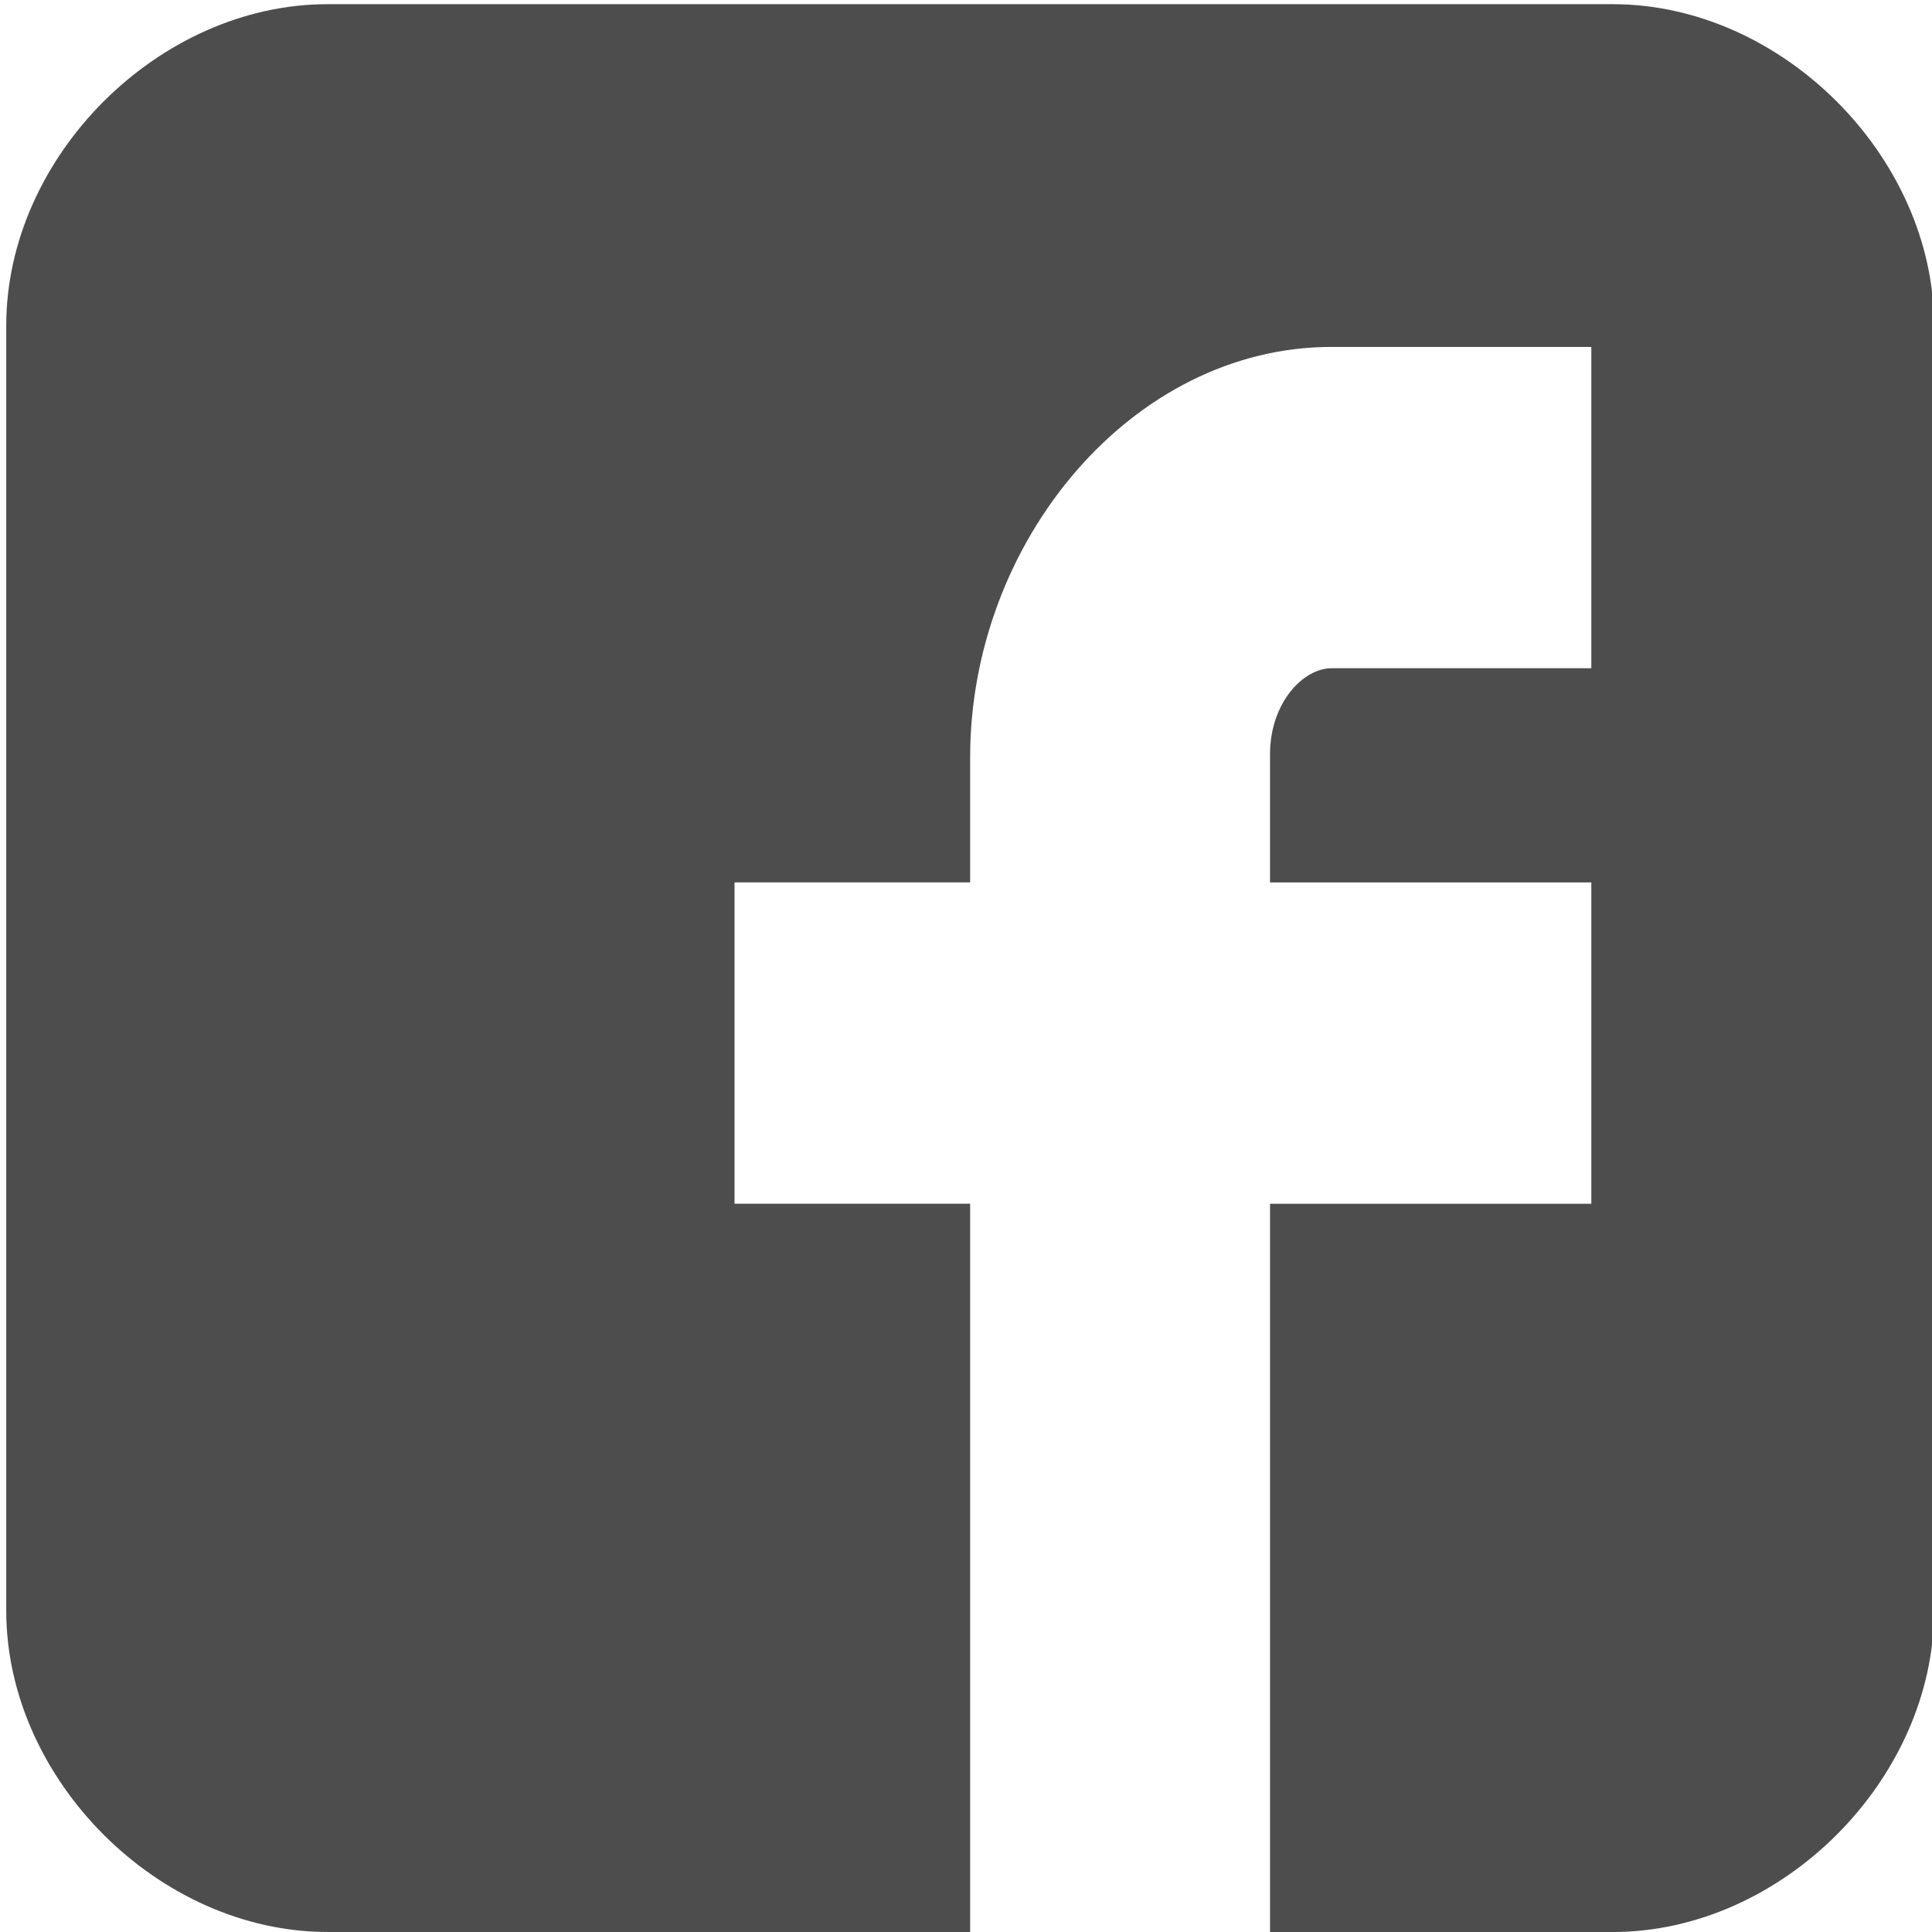
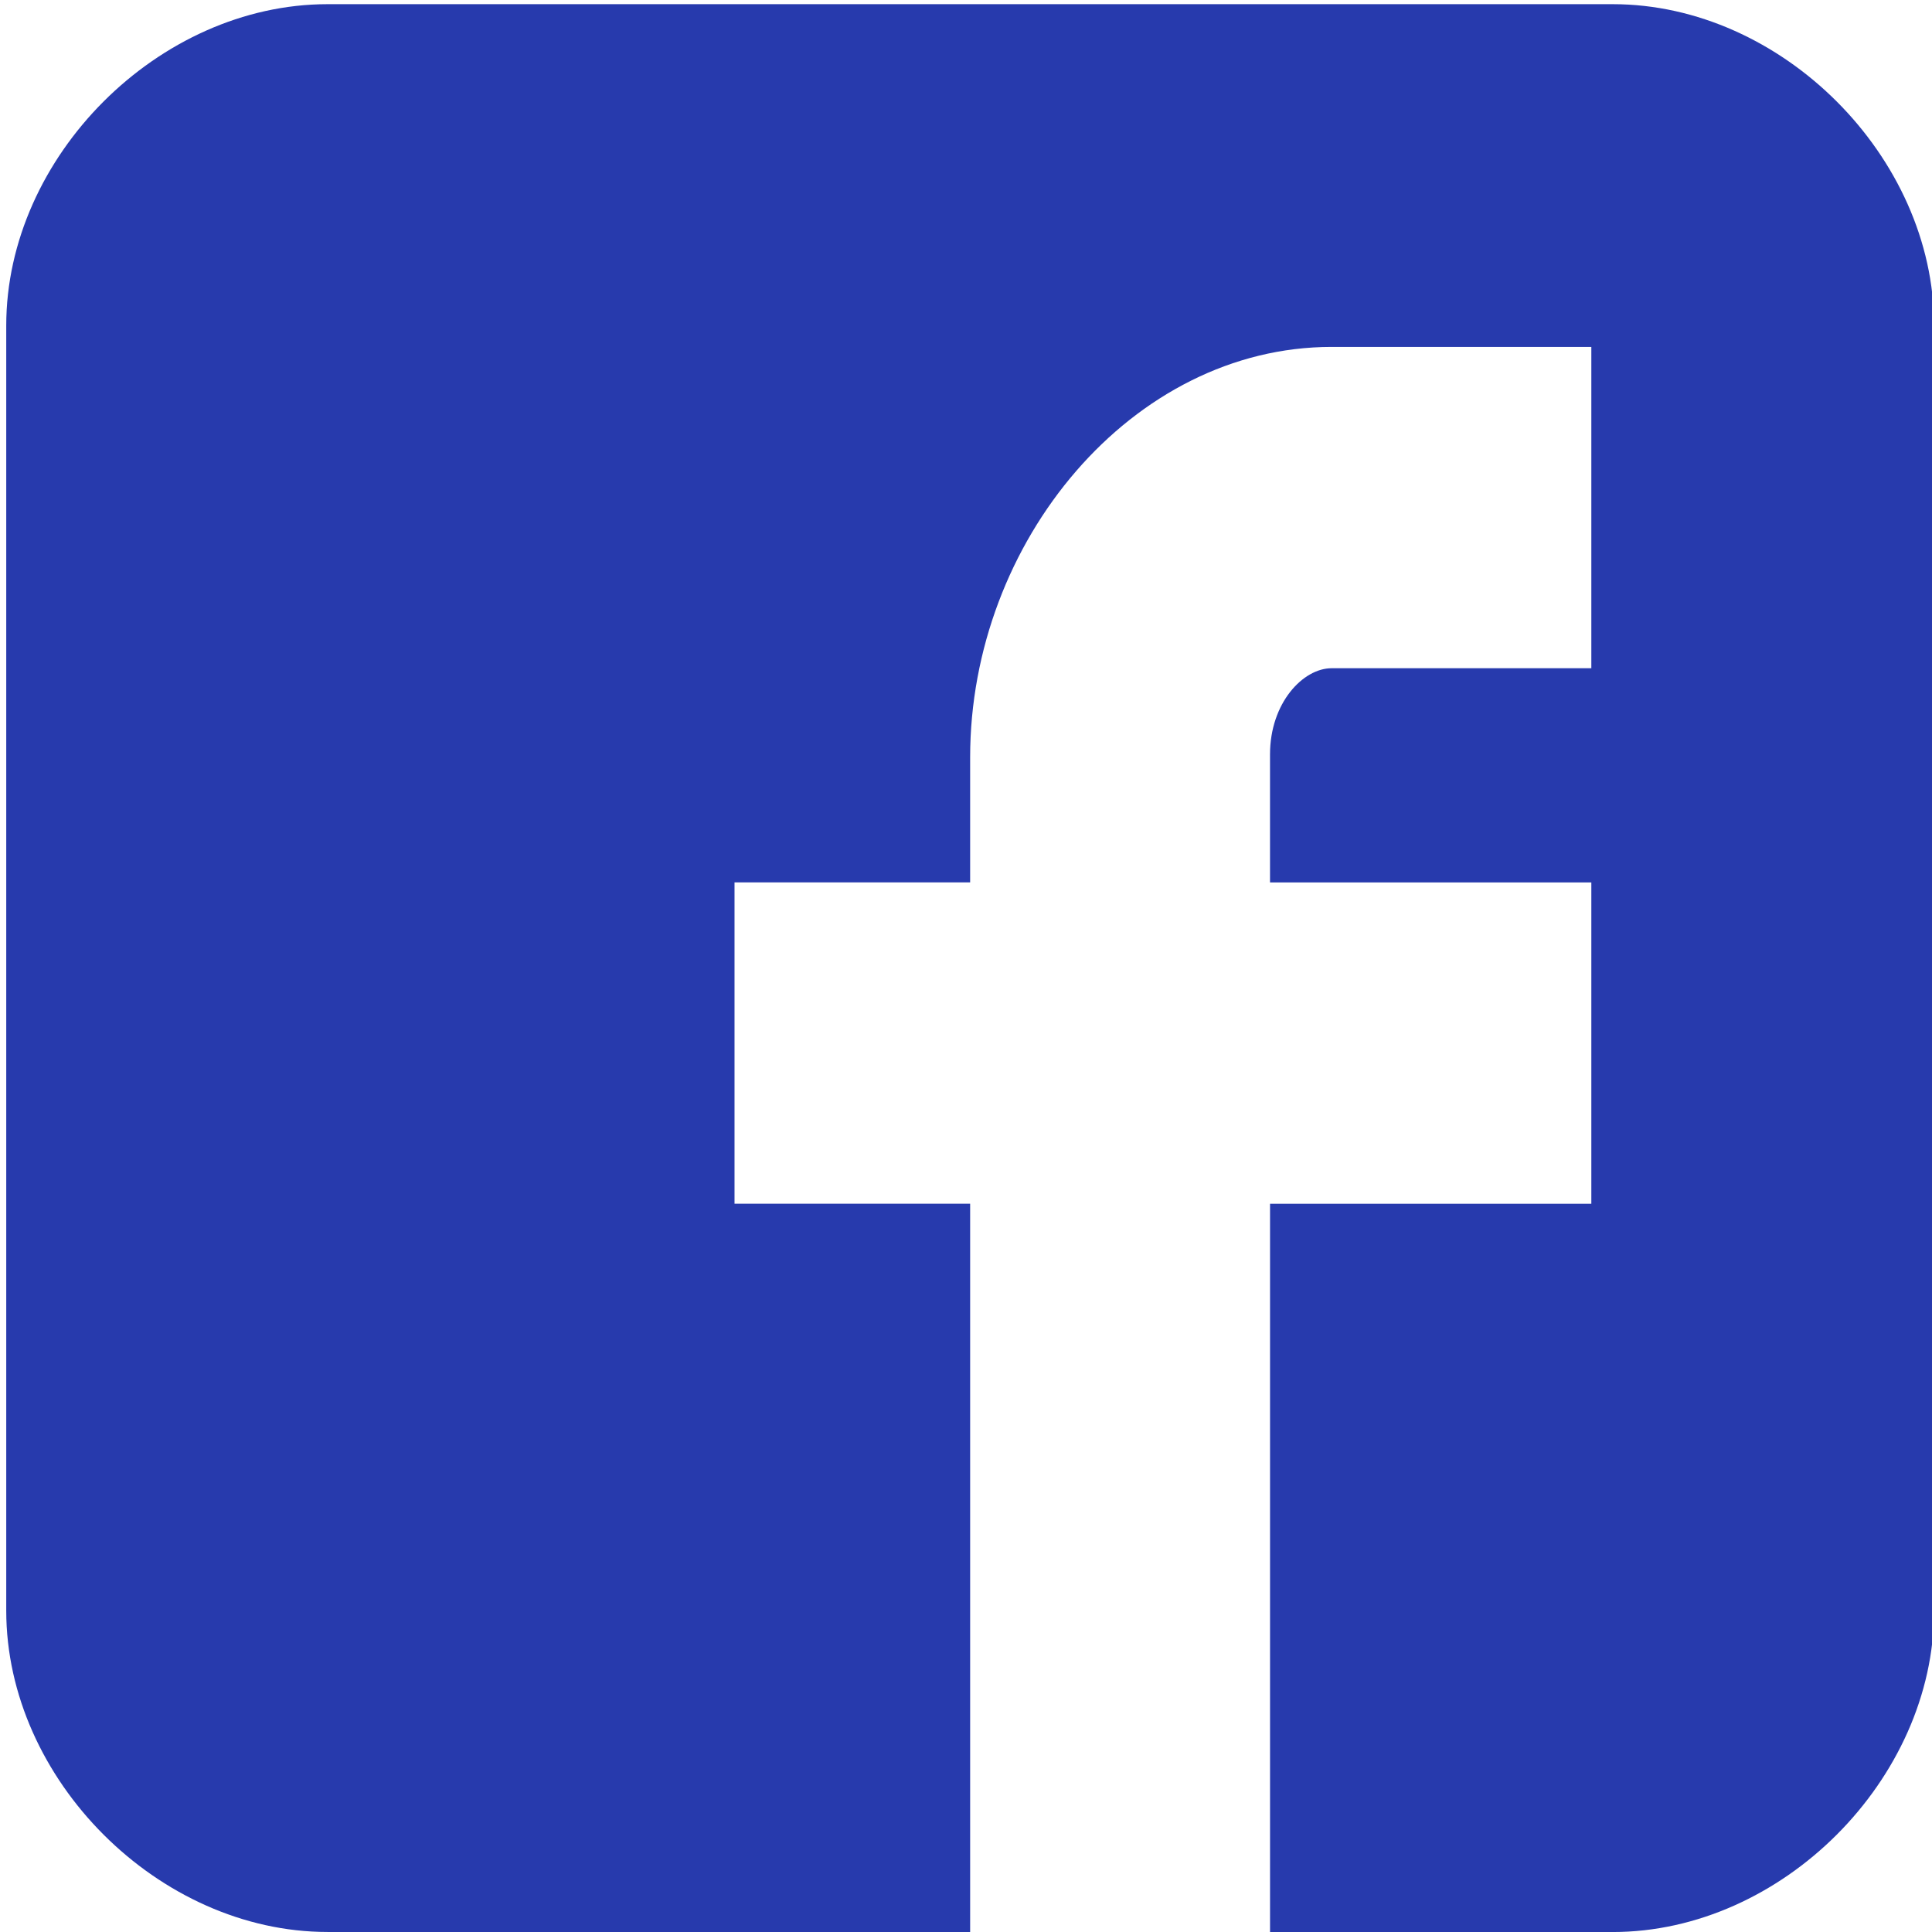
<svg xmlns="http://www.w3.org/2000/svg" version="1.1" id="Layer_1" x="0px" y="0px" width="77.667px" height="77.667px" viewBox="0 0 77.667 77.667" enable-background="new 0 0 77.667 77.667" xml:space="preserve">
-   <path id="Facebook__x28_alt_x29_" fill="#4D4D4D" d="M77.75,13.085c0-6.787-6.127-12.917-12.916-12.917H13.168  c-6.79,0-12.917,6.13-12.917,12.917v51.664c0,6.787,6.127,12.917,12.917,12.917H39V48.389h-9.472V35.473H39v-5.032  c0-8.679,6.518-16.495,14.531-16.495h10.441v12.917H53.531c-1.143,0-2.476,1.387-2.476,3.465v5.146h12.917v12.917H51.056v29.277  h13.778c6.789,0,12.916-6.13,12.916-12.917V13.085z" />
+   <path id="Facebook__x28_alt_x29_" fill="#273AAD" d="M77.75,13.085c0-6.787-6.127-12.917-12.916-12.917H13.168  c-6.79,0-12.917,6.13-12.917,12.917v51.664c0,6.787,6.127,12.917,12.917,12.917H39V48.389h-9.472V35.473H39v-5.032  c0-8.679,6.518-16.495,14.531-16.495h10.441v12.917H53.531c-1.143,0-2.476,1.387-2.476,3.465v5.146h12.917v12.917H51.056v29.277  h13.778c6.789,0,12.916-6.13,12.916-12.917V13.085z" />
</svg>
